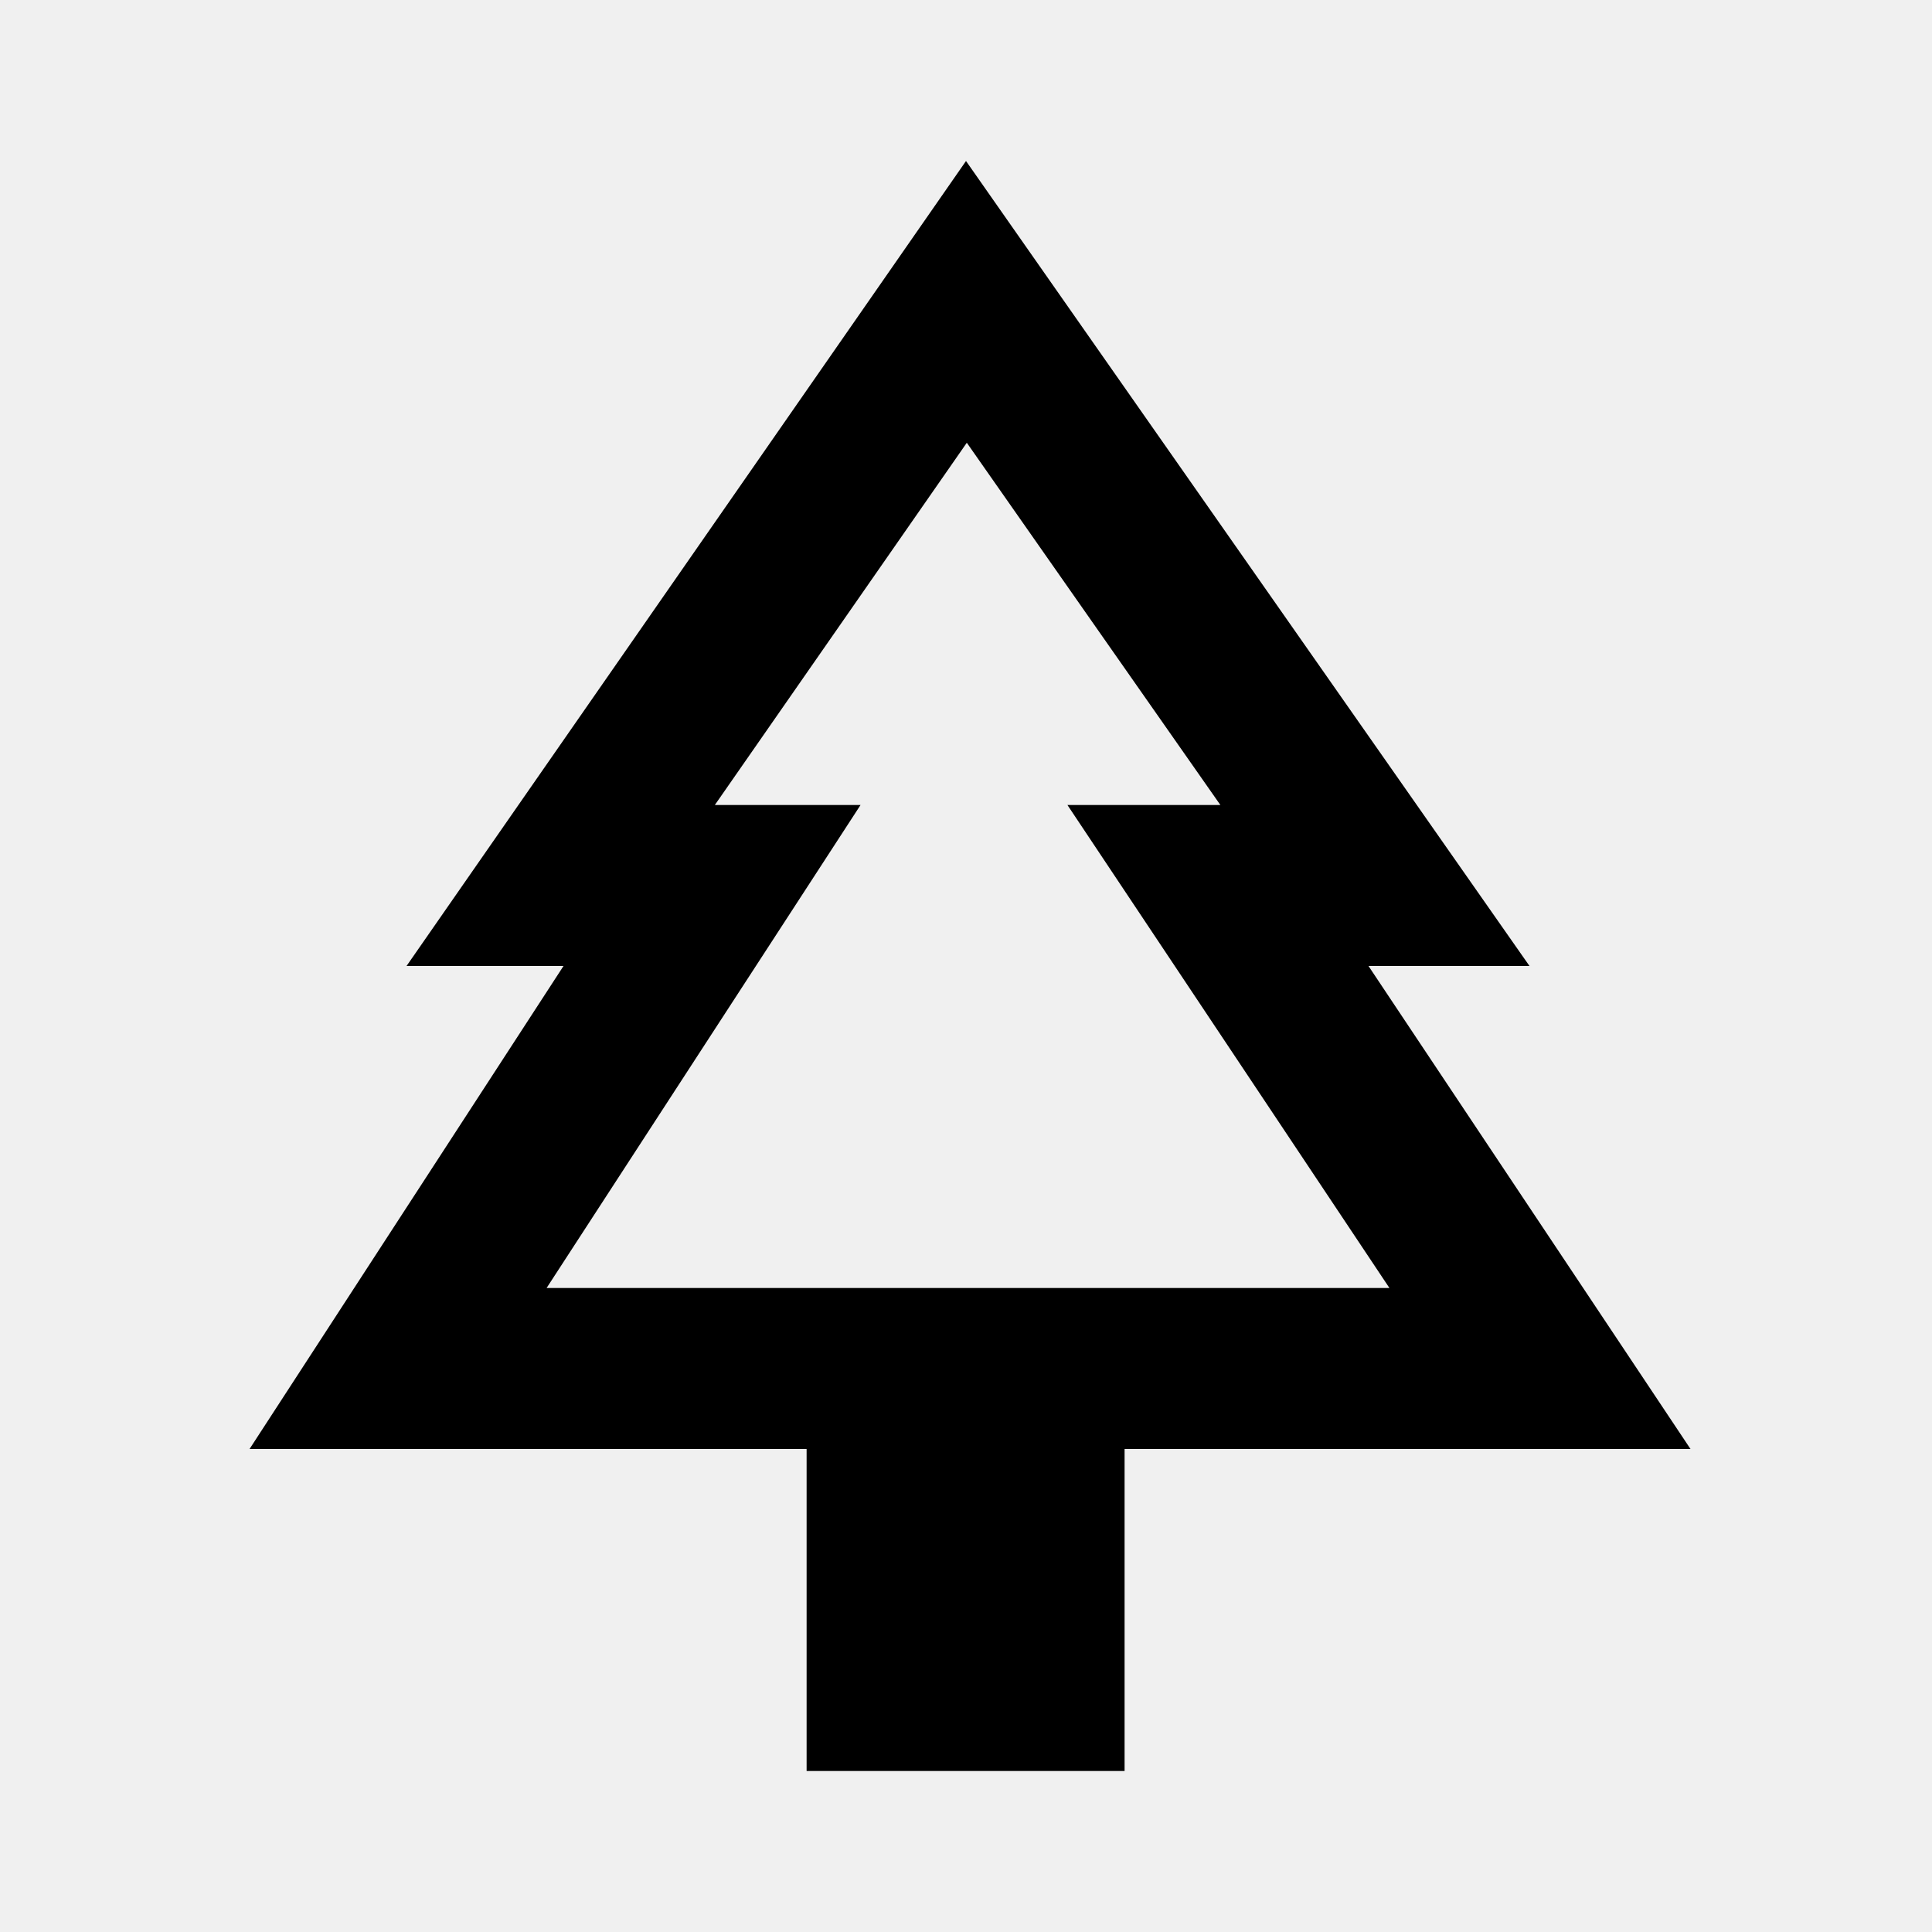
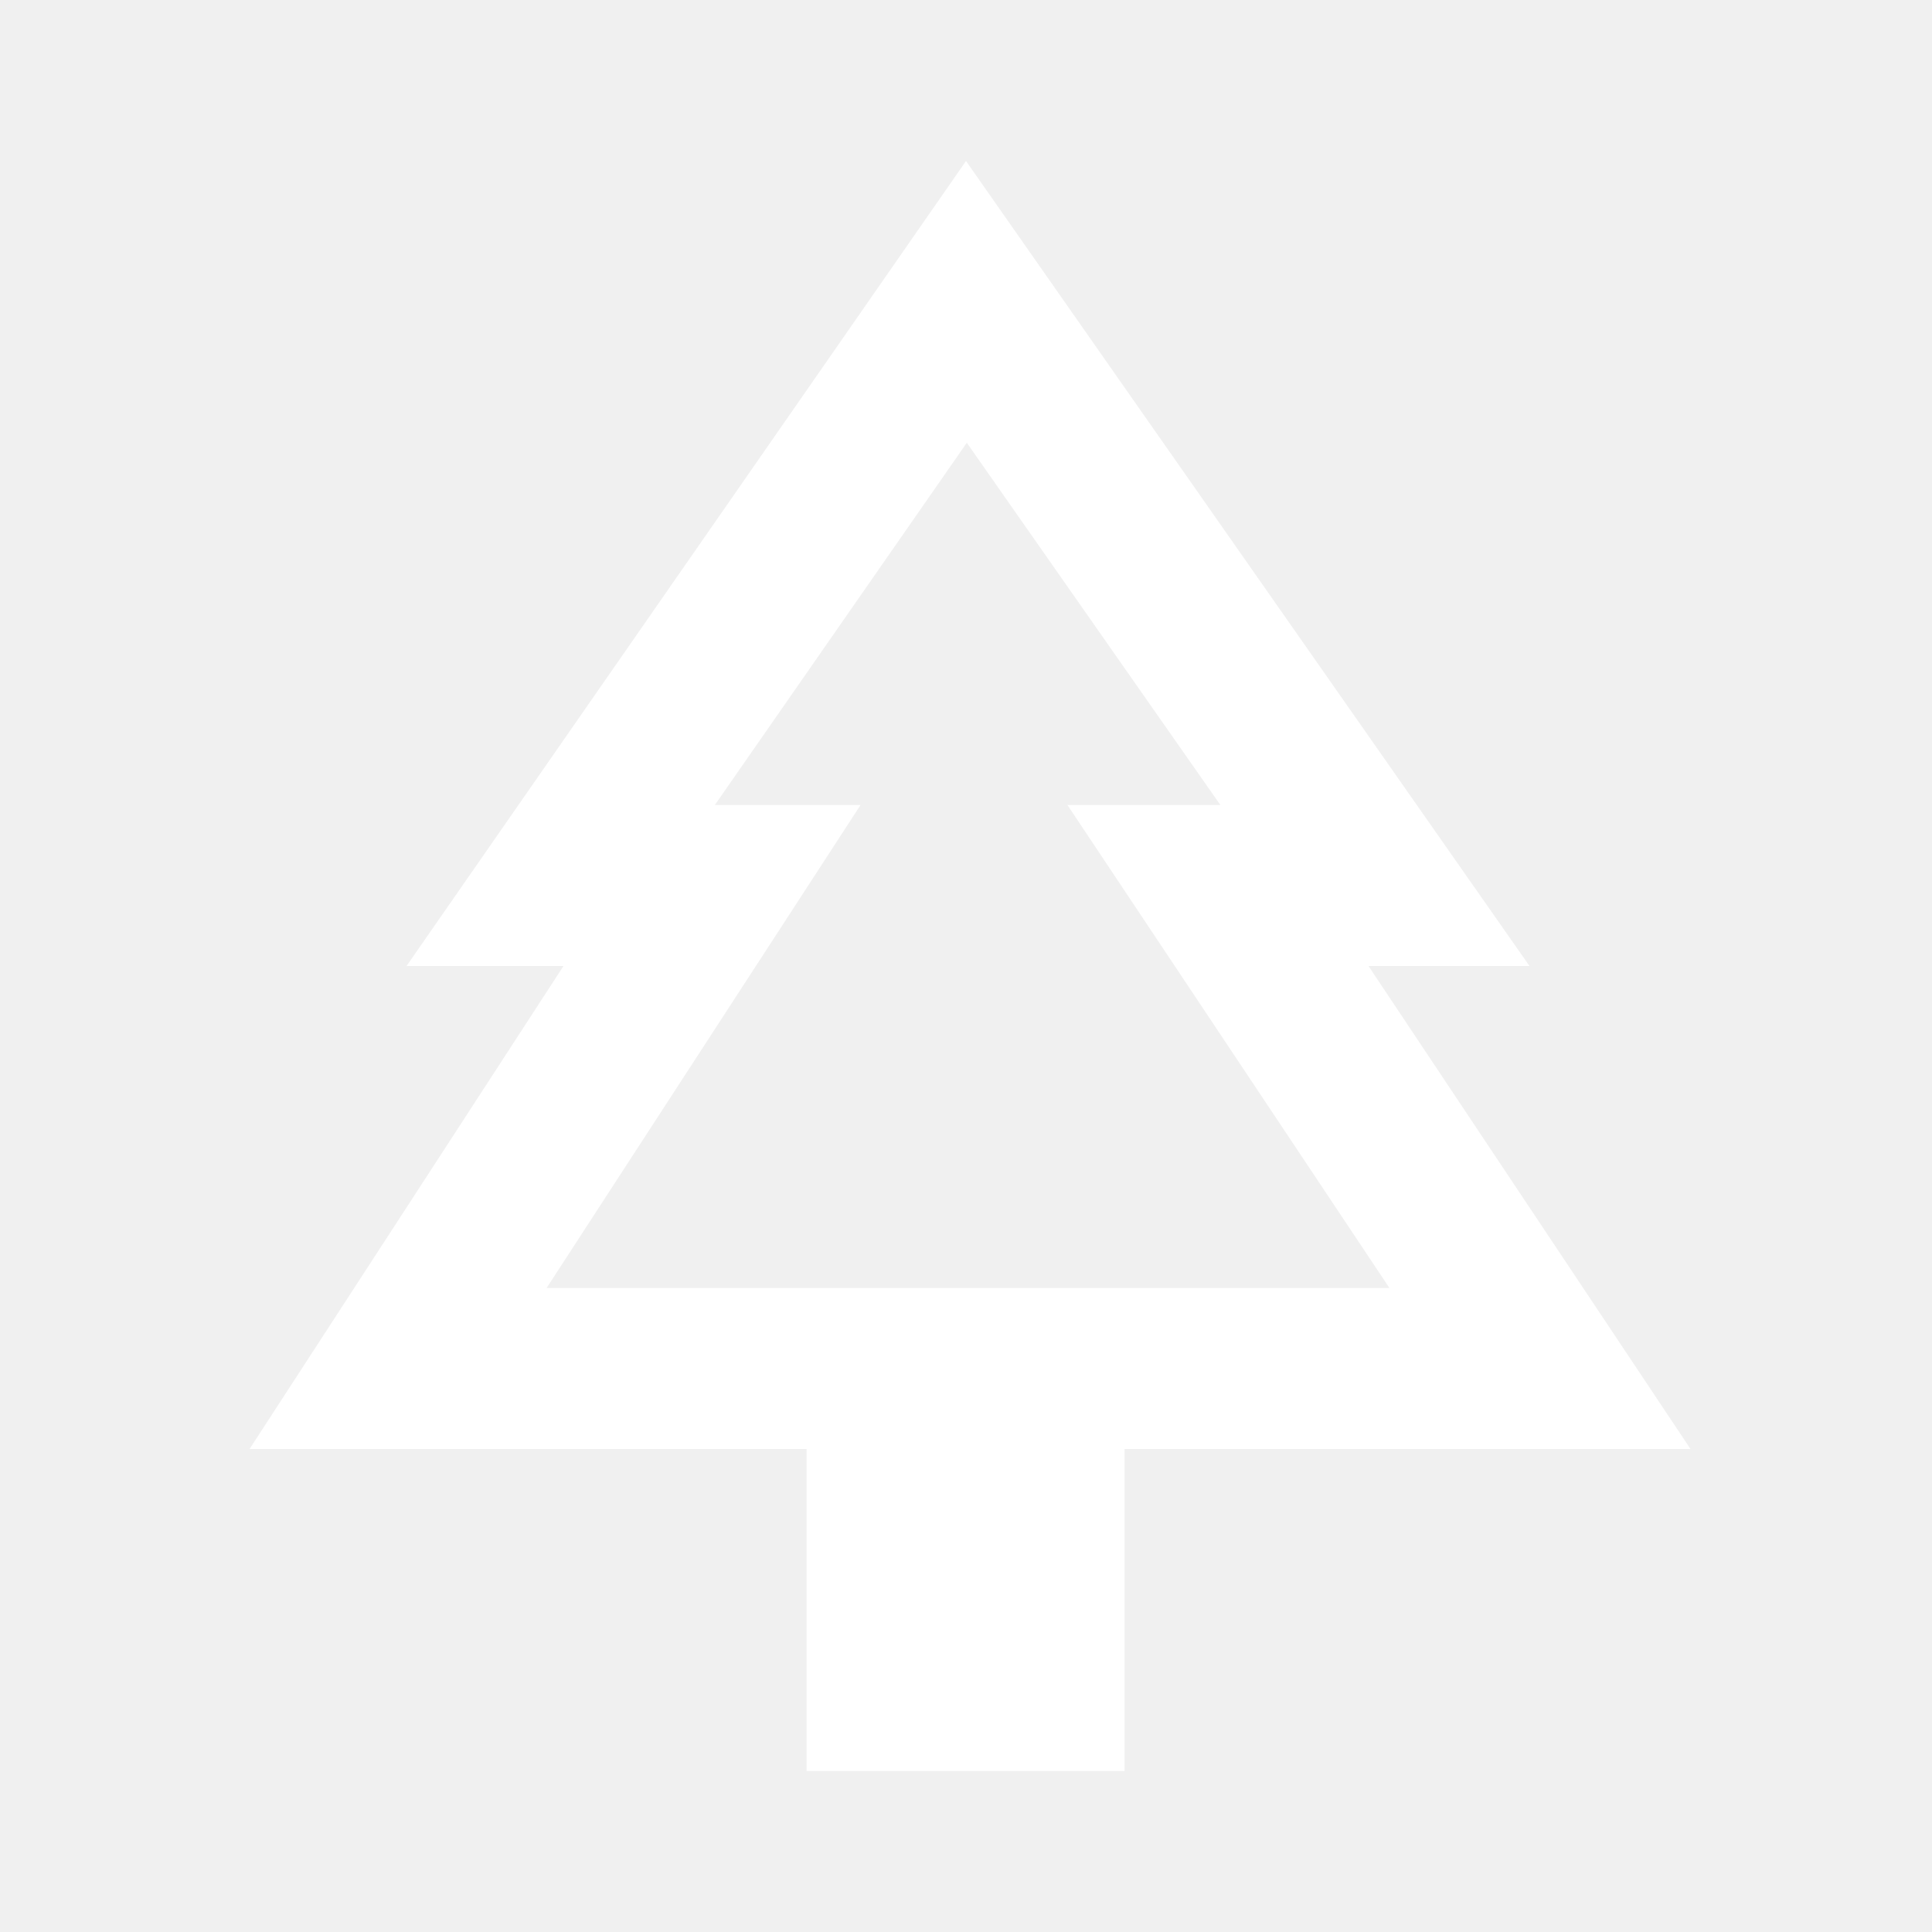
- <svg xmlns="http://www.w3.org/2000/svg" enable-background="new 0 0 24 24" height="24px" viewBox="0 0 24 24" width="24px" fill="#000000">
+ <svg xmlns="http://www.w3.org/2000/svg" enable-background="new 0 0 24 24" height="24px" viewBox="0 0 24 24" width="24px" fill="#ffffff">
  <g>
    <rect fill="none" height="24" width="24" />
  </g>
  <g>
    <g>
      <g>
        <path d="M17,12h2L12,2L5.05,12H7l-3.9,6h6.92v4h3.95v-4H21L17,12z M6.79,16l3.9-6H8.88l3.13-4.5l3.15,4.5h-1.9l4,6H6.79z" />
      </g>
    </g>
  </g>
</svg>
